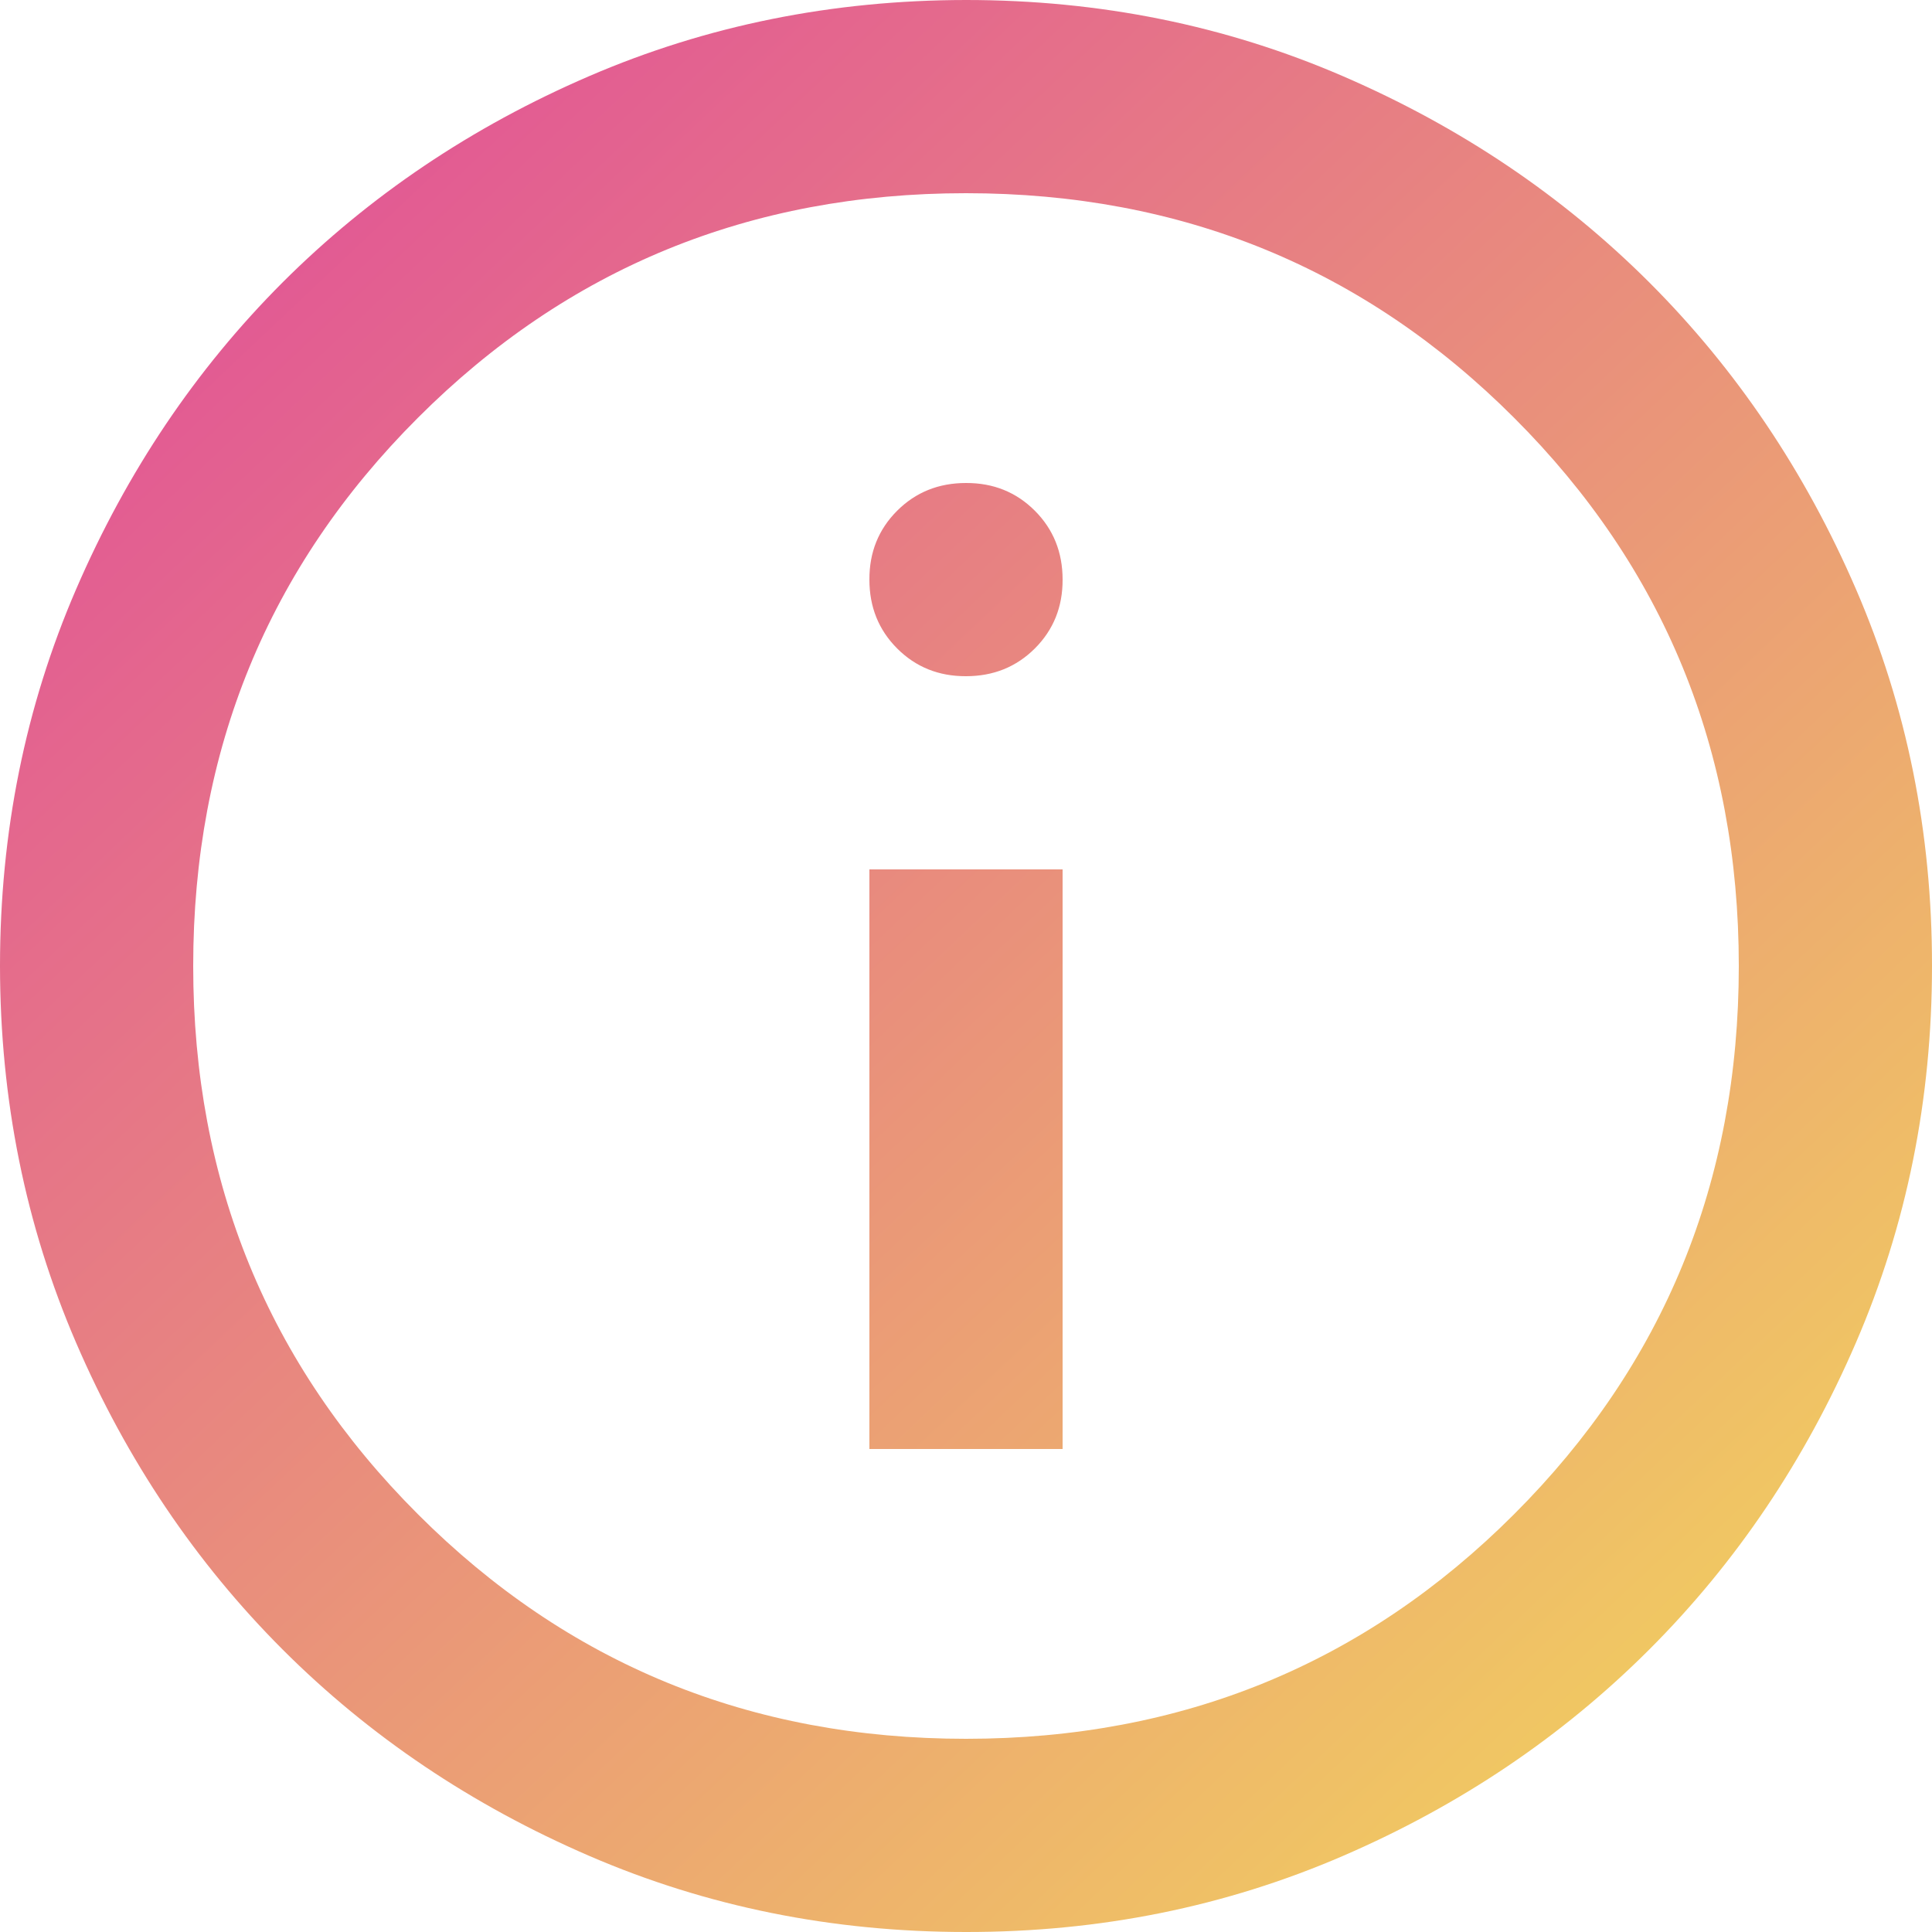
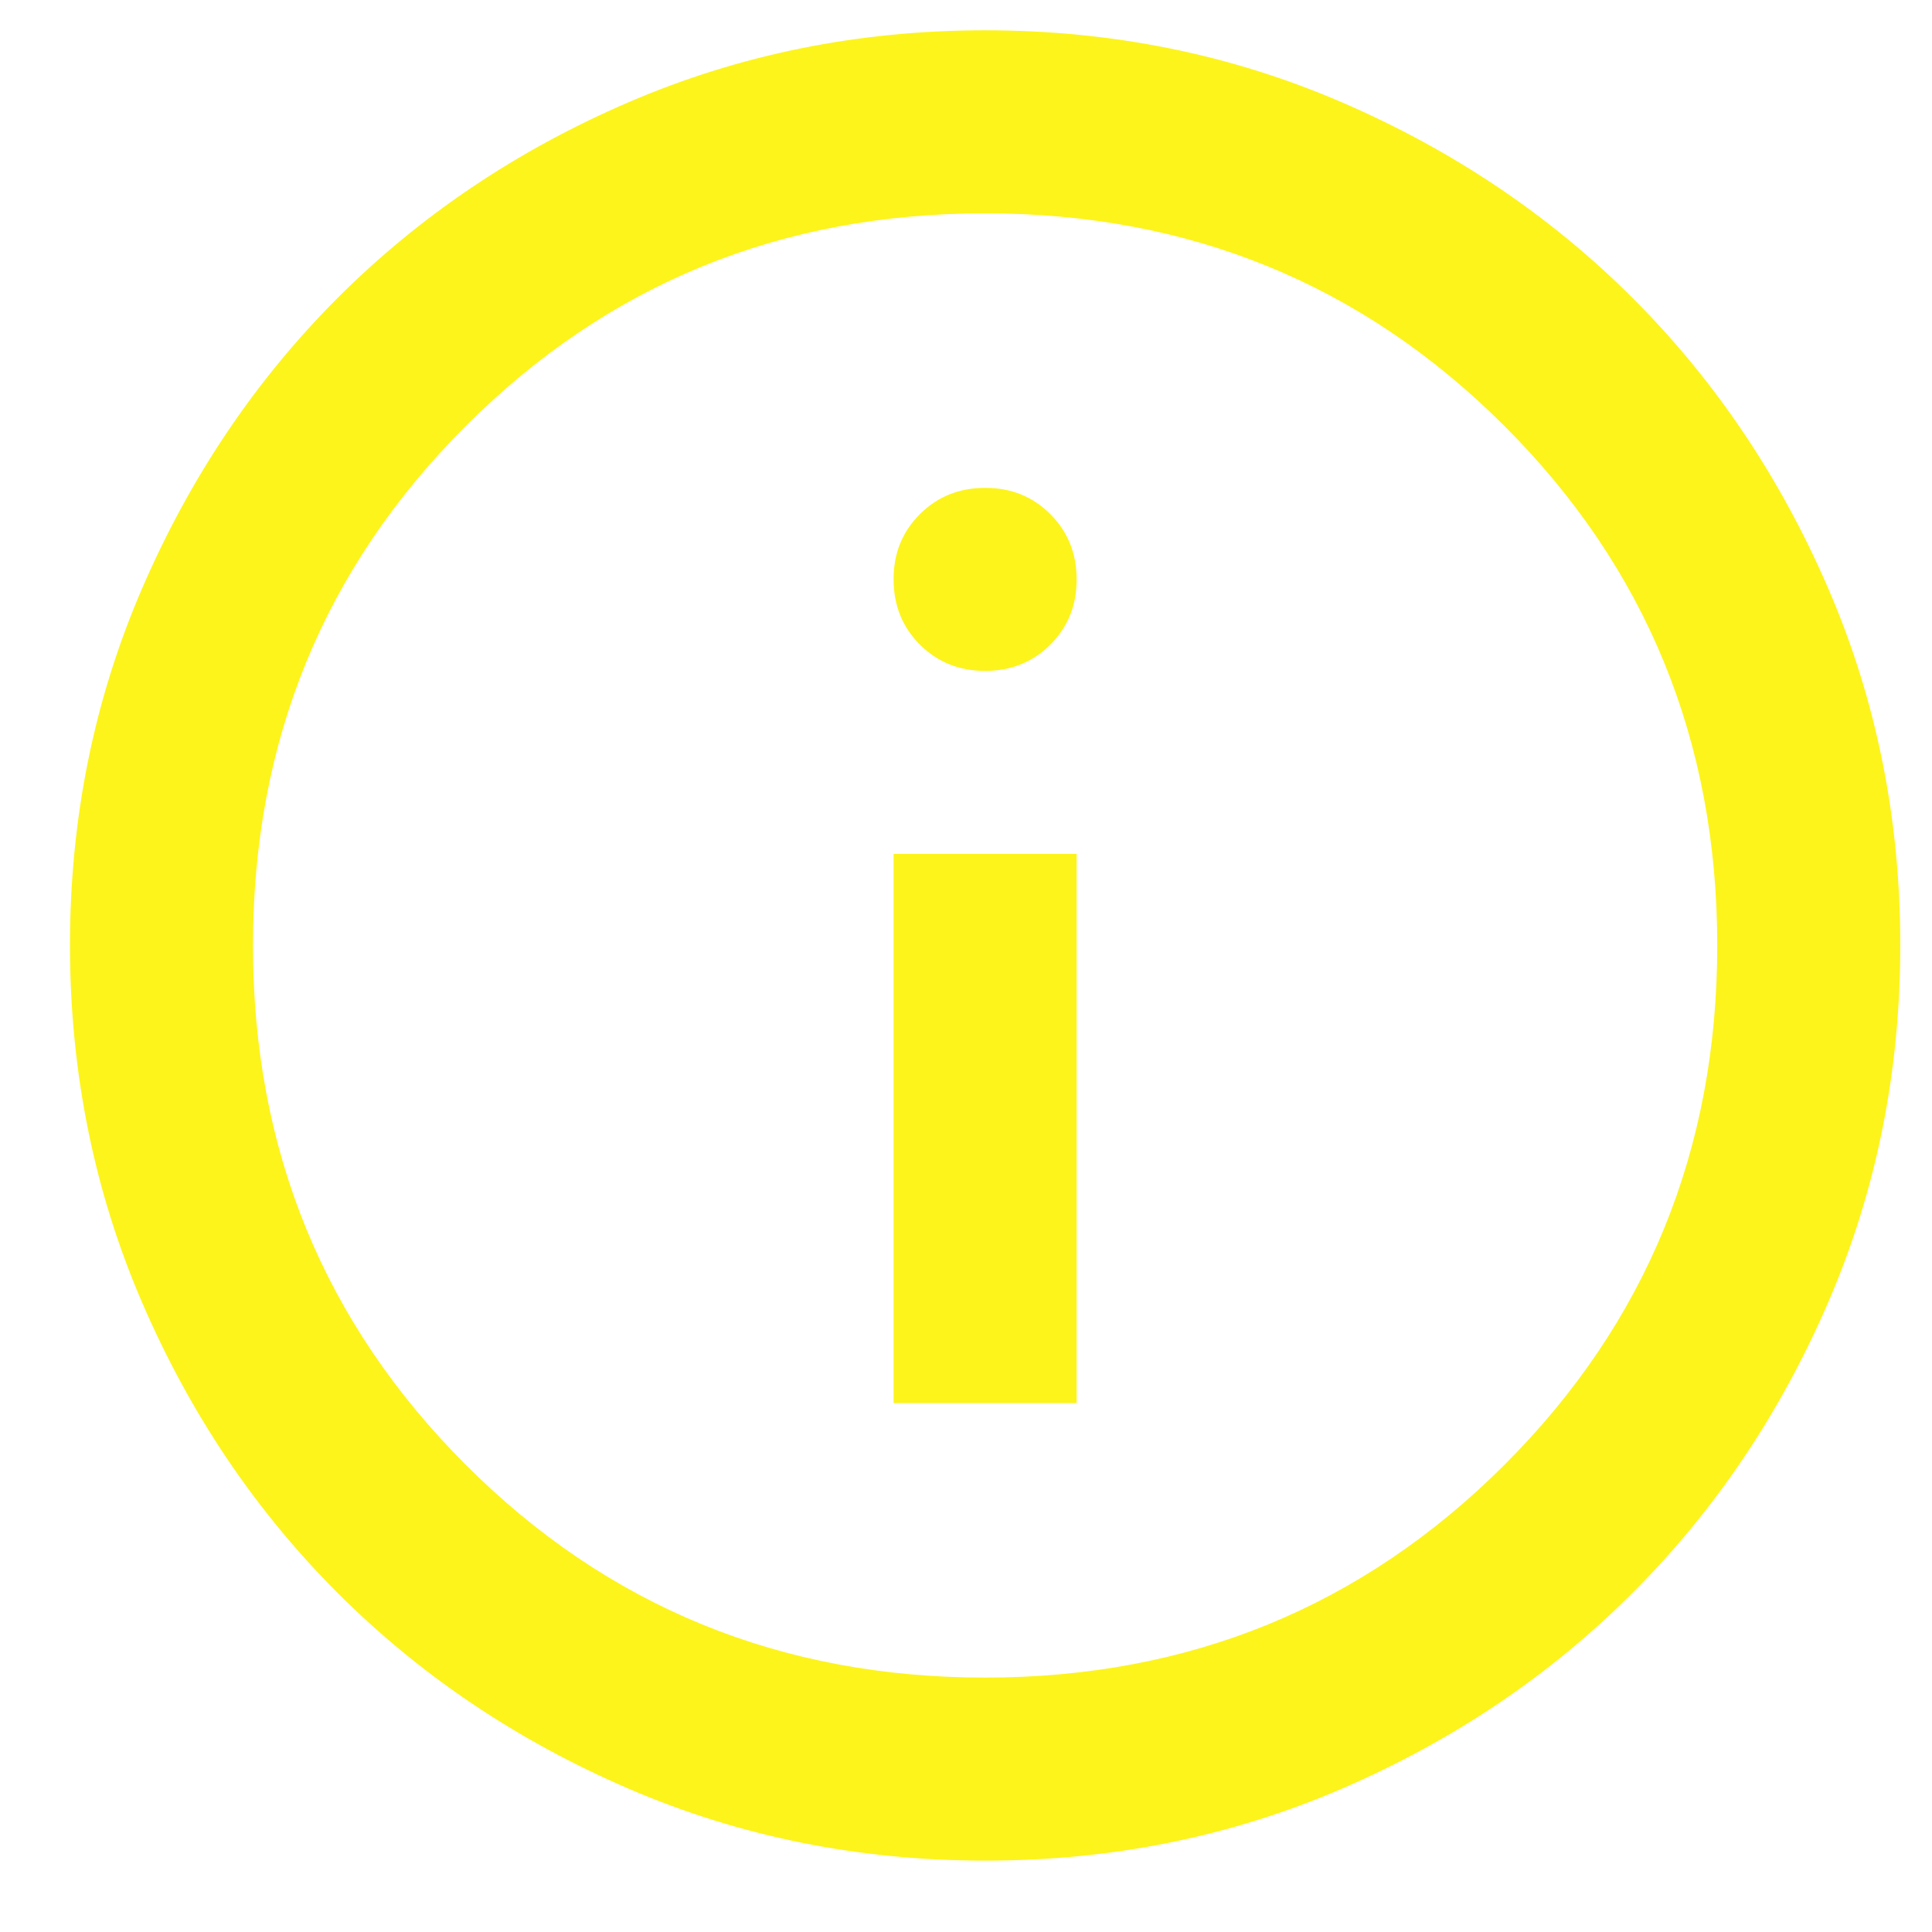
- <svg xmlns="http://www.w3.org/2000/svg" width="18" height="18" viewBox="0 0 18 18" fill="none">
-   <path d="M8.1 13.5H9.9V8.1H8.1V13.5ZM9 6.3C9.255 6.3 9.469 6.214 9.642 6.041C9.815 5.868 9.901 5.654 9.9 5.4C9.9 5.145 9.814 4.931 9.641 4.758C9.468 4.585 9.254 4.499 9 4.5C8.745 4.5 8.531 4.586 8.358 4.759C8.185 4.932 8.099 5.146 8.1 5.4C8.1 5.655 8.186 5.869 8.359 6.042C8.532 6.215 8.746 6.301 9 6.3ZM9 18C7.755 18 6.585 17.764 5.49 17.291C4.395 16.818 3.442 16.177 2.632 15.367C1.823 14.557 1.181 13.605 0.709 12.51C0.237 11.415 0.001 10.245 0 9C0 7.755 0.236 6.585 0.709 5.49C1.182 4.395 1.823 3.442 2.632 2.632C3.442 1.823 4.395 1.181 5.49 0.709C6.585 0.237 7.755 0.001 9 0C10.245 0 11.415 0.236 12.51 0.709C13.605 1.182 14.557 1.823 15.367 2.632C16.177 3.442 16.819 4.395 17.292 5.49C17.765 6.585 18.001 7.755 18 9C18 10.245 17.764 11.415 17.291 12.51C16.818 13.605 16.177 14.557 15.367 15.367C14.557 16.177 13.605 16.819 12.51 17.292C11.415 17.765 10.245 18.001 9 18ZM9 16.2C11.01 16.2 12.713 15.502 14.107 14.107C15.502 12.713 16.2 11.01 16.2 9C16.2 6.99 15.502 5.287 14.107 3.893C12.713 2.498 11.01 1.8 9 1.8C6.99 1.8 5.287 2.498 3.893 3.893C2.498 5.287 1.8 6.99 1.8 9C1.8 11.01 2.498 12.713 3.893 14.107C5.287 15.502 6.99 16.2 9 16.2Z" fill="url(#paint0_linear_1064_35369)" />
-   <defs>
-     <linearGradient id="paint0_linear_1064_35369" x1="1.009" y1="6.64244e-08" x2="18" y2="18" gradientUnits="userSpaceOnUse">
-       <stop stop-color="#E0499B" />
-       <stop offset="1" stop-color="#F3DD59" />
-     </linearGradient>
-   </defs>
+ <svg xmlns="http://www.w3.org/2000/svg" width="19" height="19" viewBox="0 0 19 19" fill="none">
+   <path d="M8.788 13.798H10.588V8.398H8.788V13.798ZM9.688 6.598C9.943 6.598 10.157 6.511 10.33 6.339C10.502 6.166 10.589 5.952 10.588 5.698C10.588 5.443 10.502 5.229 10.329 5.056C10.156 4.883 9.942 4.797 9.688 4.798C9.433 4.798 9.219 4.884 9.046 5.057C8.873 5.23 8.787 5.443 8.788 5.698C8.788 5.953 8.874 6.167 9.047 6.34C9.22 6.512 9.434 6.598 9.688 6.598ZM9.688 18.298C8.443 18.298 7.273 18.061 6.178 17.589C5.083 17.116 4.13 16.475 3.32 15.665C2.51 14.855 1.869 13.903 1.397 12.808C0.925 11.713 0.689 10.543 0.688 9.298C0.688 8.053 0.924 6.883 1.397 5.788C1.87 4.693 2.511 3.74 3.32 2.93C4.13 2.12 5.083 1.479 6.178 1.007C7.273 0.535 8.443 0.298 9.688 0.298C10.933 0.298 12.103 0.534 13.198 1.007C14.293 1.48 15.245 2.121 16.055 2.93C16.866 3.74 17.507 4.693 17.98 5.788C18.453 6.883 18.689 8.053 18.688 9.298C18.688 10.543 18.452 11.713 17.979 12.808C17.506 13.903 16.865 14.855 16.055 15.665C15.245 16.475 14.293 17.117 13.198 17.59C12.103 18.062 10.933 18.299 9.688 18.298ZM9.688 16.498C11.698 16.498 13.4 15.8 14.796 14.405C16.191 13.01 16.888 11.308 16.888 9.298C16.888 7.288 16.191 5.585 14.796 4.19C13.4 2.795 11.698 2.098 9.688 2.098C7.678 2.098 5.975 2.795 4.58 4.19C3.185 5.585 2.488 7.288 2.488 9.298C2.488 11.308 3.185 13.01 4.58 14.405C5.975 15.8 7.678 16.498 9.688 16.498Z" fill="#FDF41B" />
</svg>
